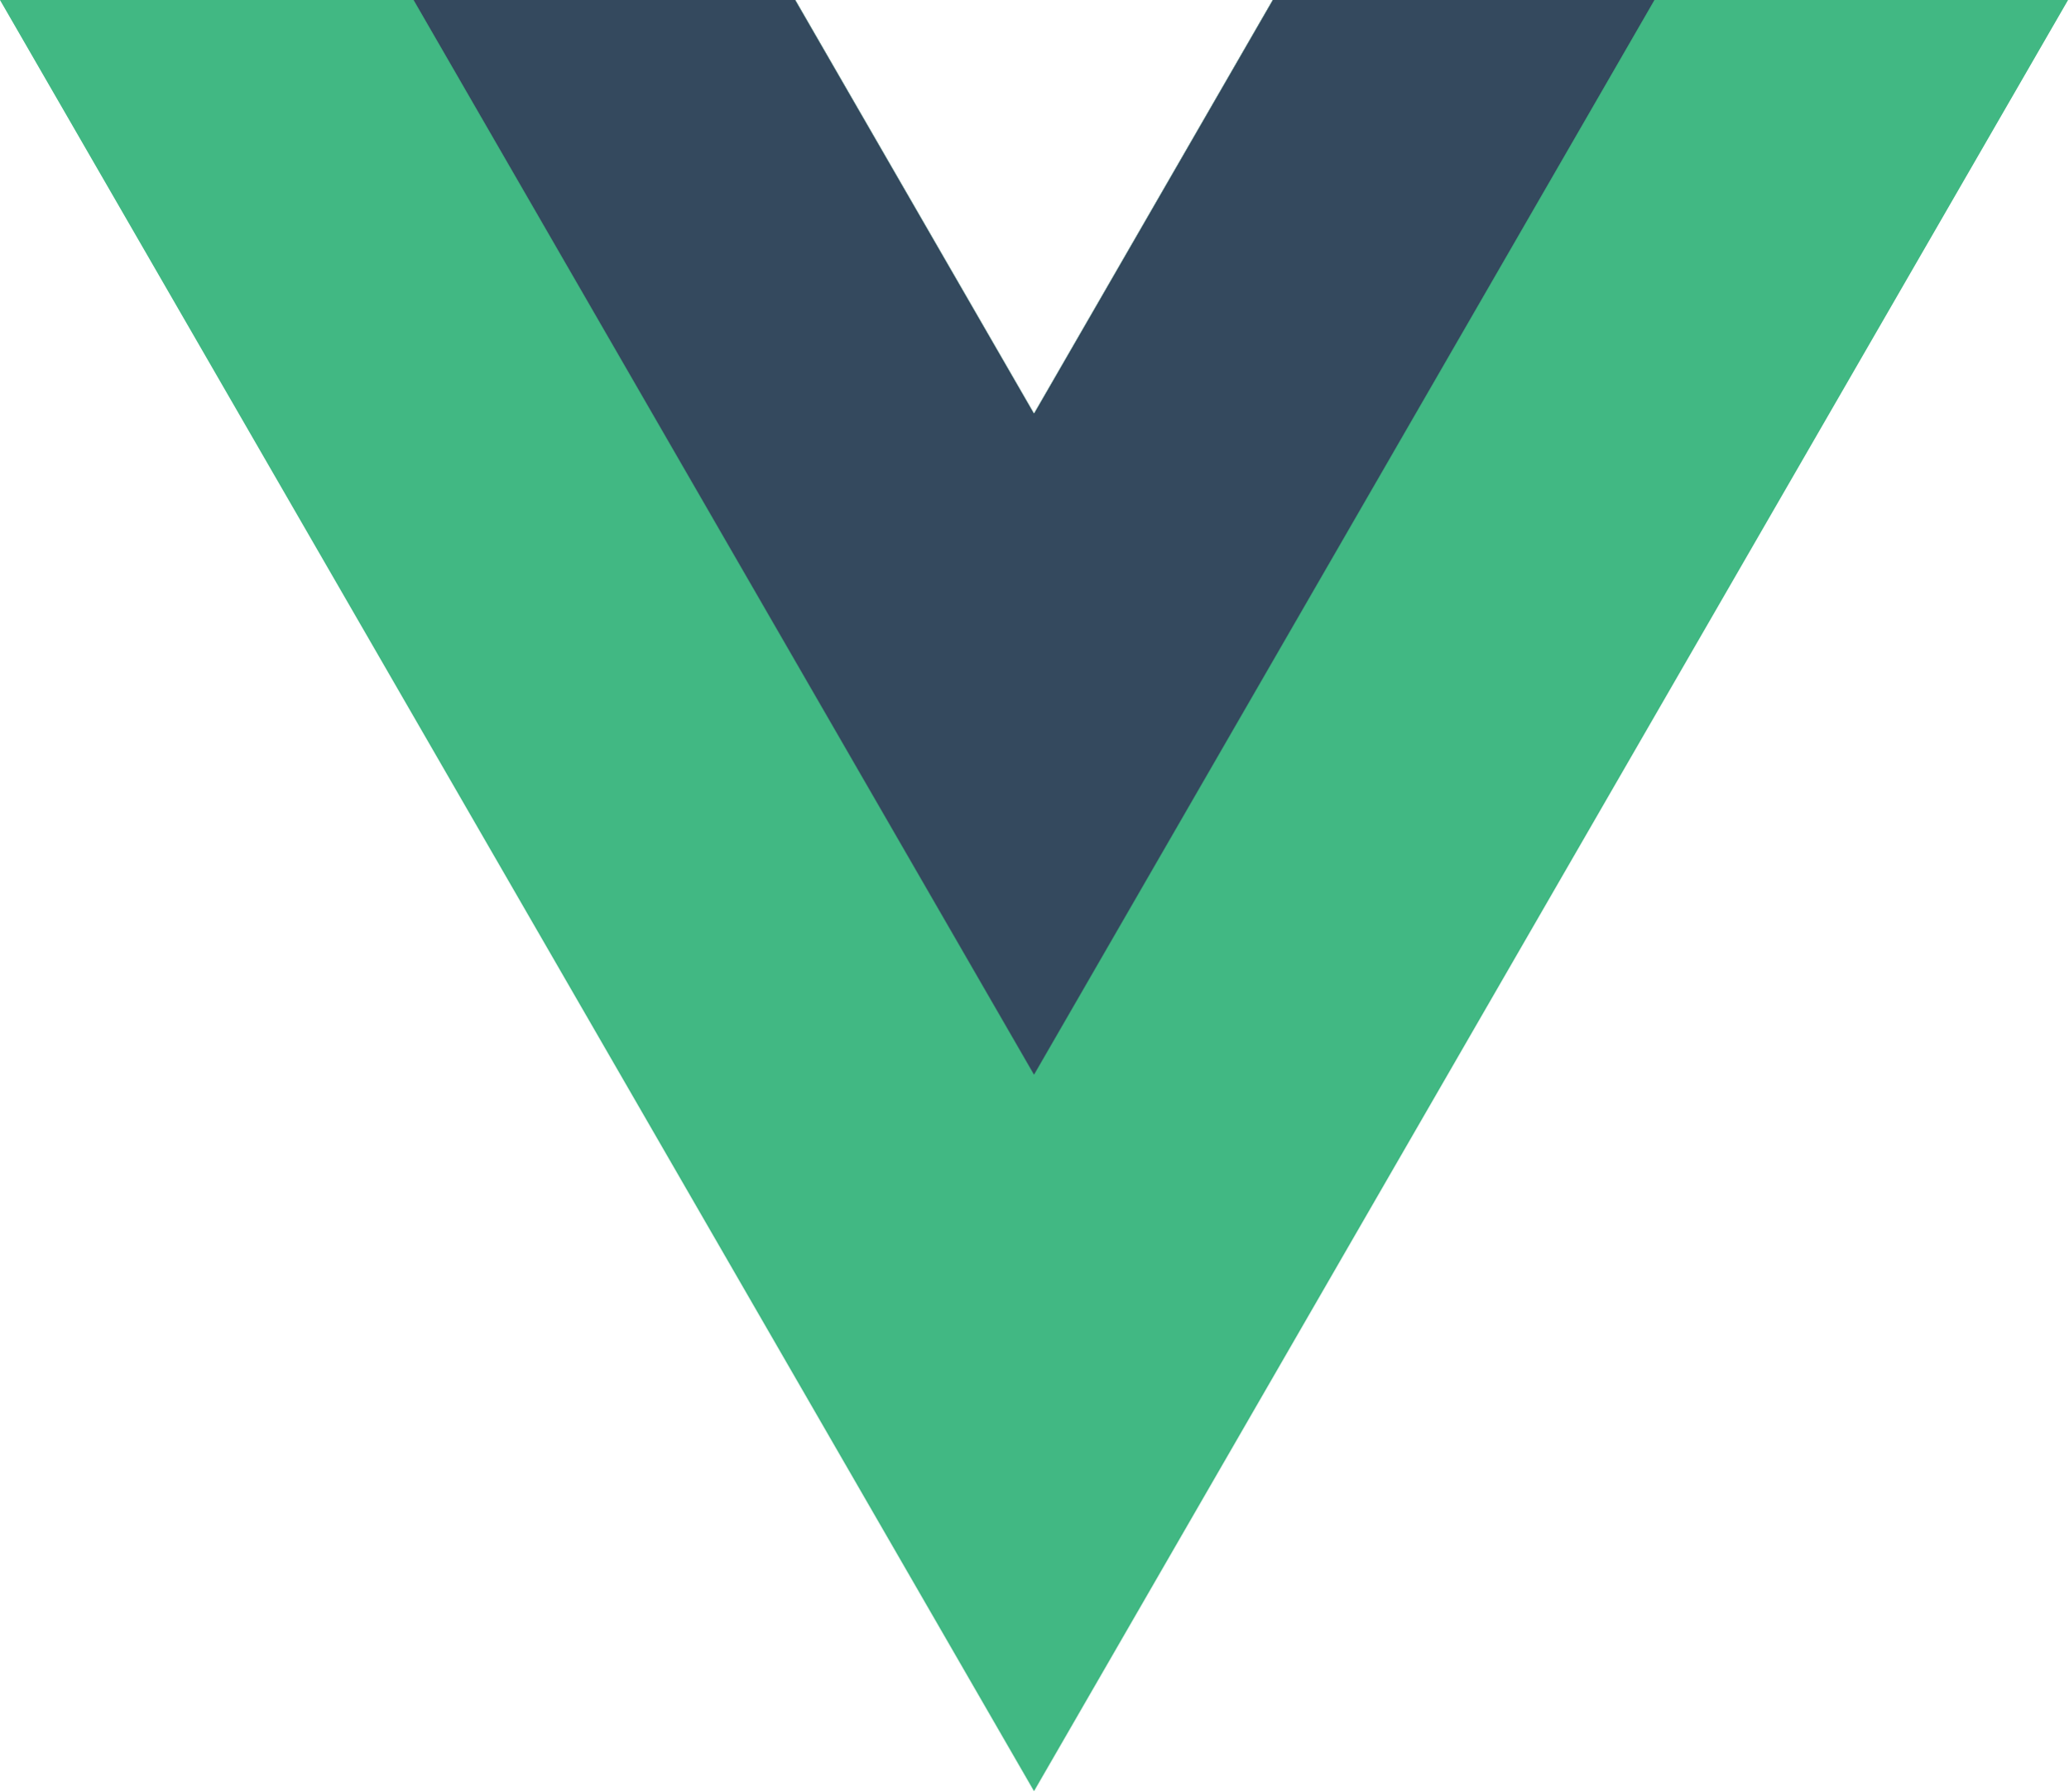
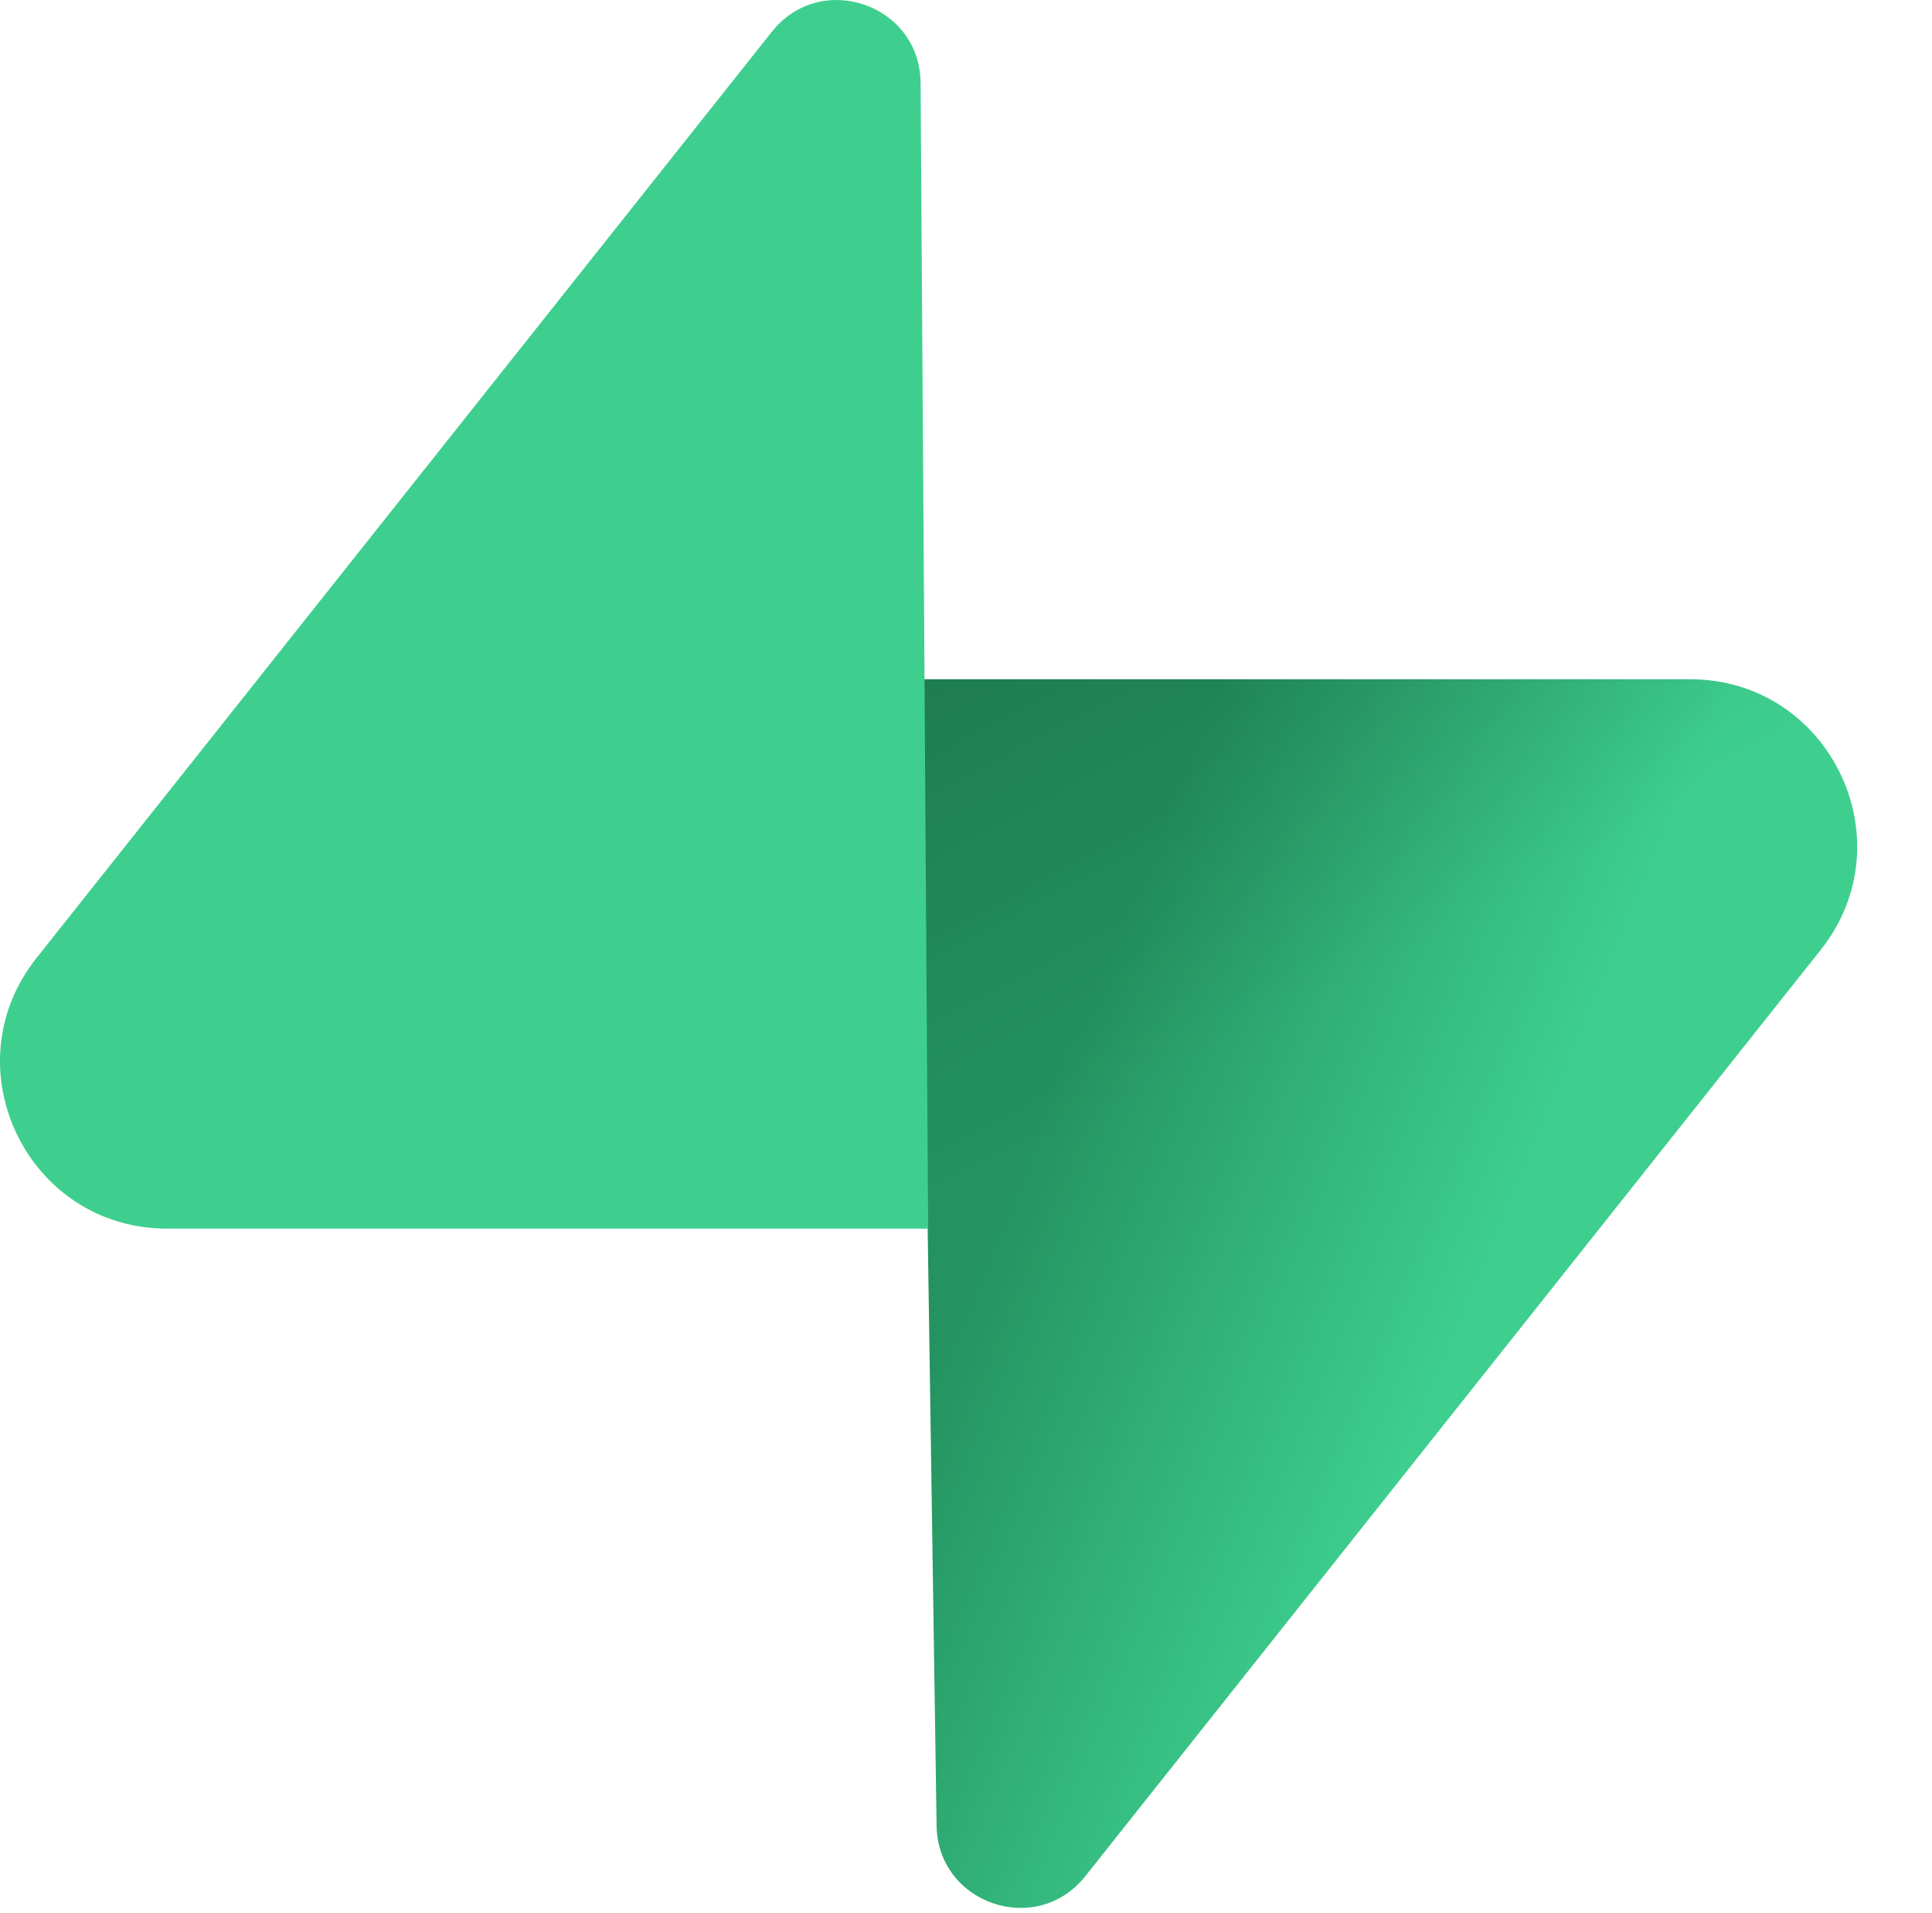
- <svg xmlns="http://www.w3.org/2000/svg" viewBox="0 0 261.76 226.69">
-   <path d="M161.096.001l-30.225 52.351L100.647.001H-.005l130.877 226.688L261.749.001z" fill="#41b883" />
-   <path d="M161.096.001l-30.225 52.351L100.647.001H52.346l78.526 136.01L209.398.001z" fill="#34495e" />
+ <svg xmlns="http://www.w3.org/2000/svg" width="100px" height="99px" viewBox="0 0 100 99" version="1.1" preserveAspectRatio="xMidYMid">
+   <defs>
+     <linearGradient x1="20.862%" y1="20.687%" x2="63.426%" y2="44.071%" id="supabase-linearGradient-1">
+       <stop stop-color="#249361" offset="0%" />
+       <stop stop-color="#3ECF8E" offset="100%" />
+     </linearGradient>
+     <linearGradient x1="1.991%" y1="-13.158%" x2="21.403%" y2="34.708%" id="supabase-linearGradient-2">
+       <stop stop-color="#000000" offset="0%" />
+       <stop stop-color="#000000" stop-opacity="0" offset="100%" />
+     </linearGradient>
+   </defs>
+   <g>
+     <path d="M56.175,97.096 C53.653,100.273 48.539,98.532 48.478,94.476 L47.589,35.153 L87.478,35.153 C94.703,35.153 98.732,43.498 94.24,49.157 L56.175,97.096 Z" fill="url(#supabase-linearGradient-1)" />
+     <path d="M56.175,97.096 C53.653,100.273 48.539,98.532 48.478,94.476 L47.589,35.153 L87.478,35.153 C94.703,35.153 98.732,43.498 94.24,49.157 L56.175,97.096 Z" fill-opacity="0.2" fill="url(#supabase-linearGradient-2)" />
+     <path d="M39.953,1.641 C42.475,-1.536 47.59,0.204 47.65,4.26 L48.04,63.583 L8.65,63.583 C1.425,63.583 -2.604,55.239 1.888,49.58 L39.953,1.641 Z" fill="#3ECF8E" />
+   </g>
</svg>
